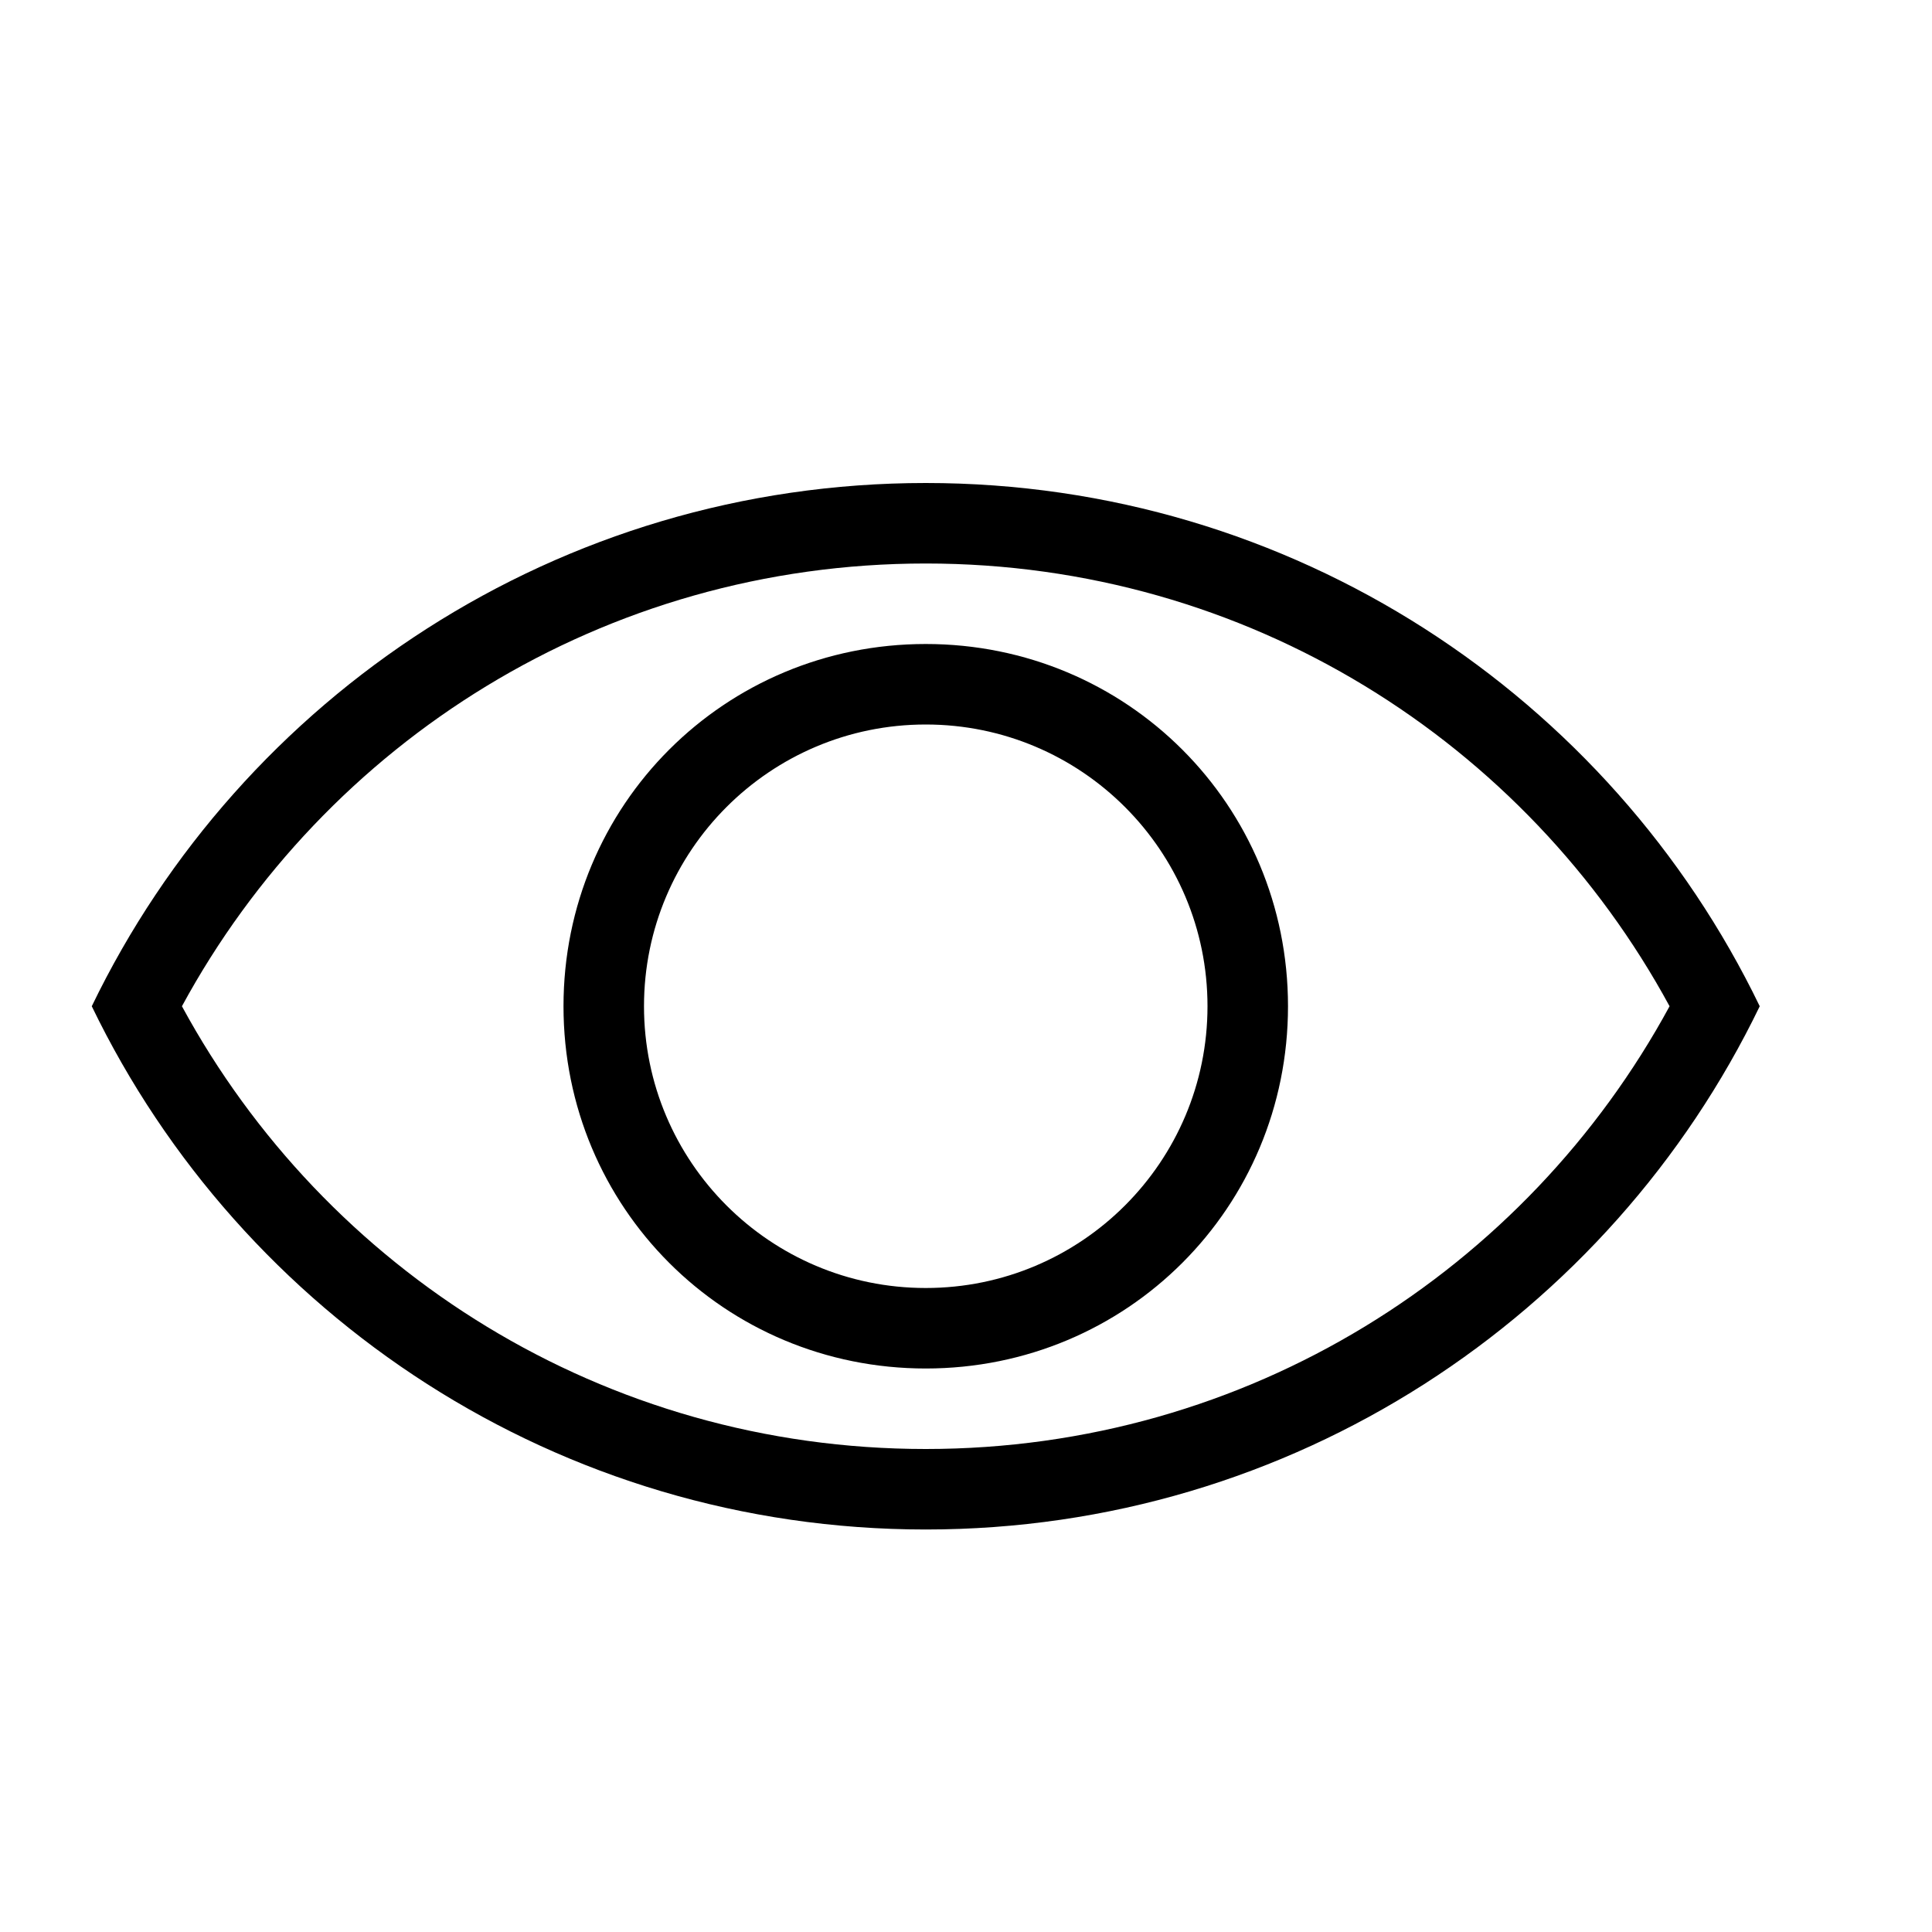
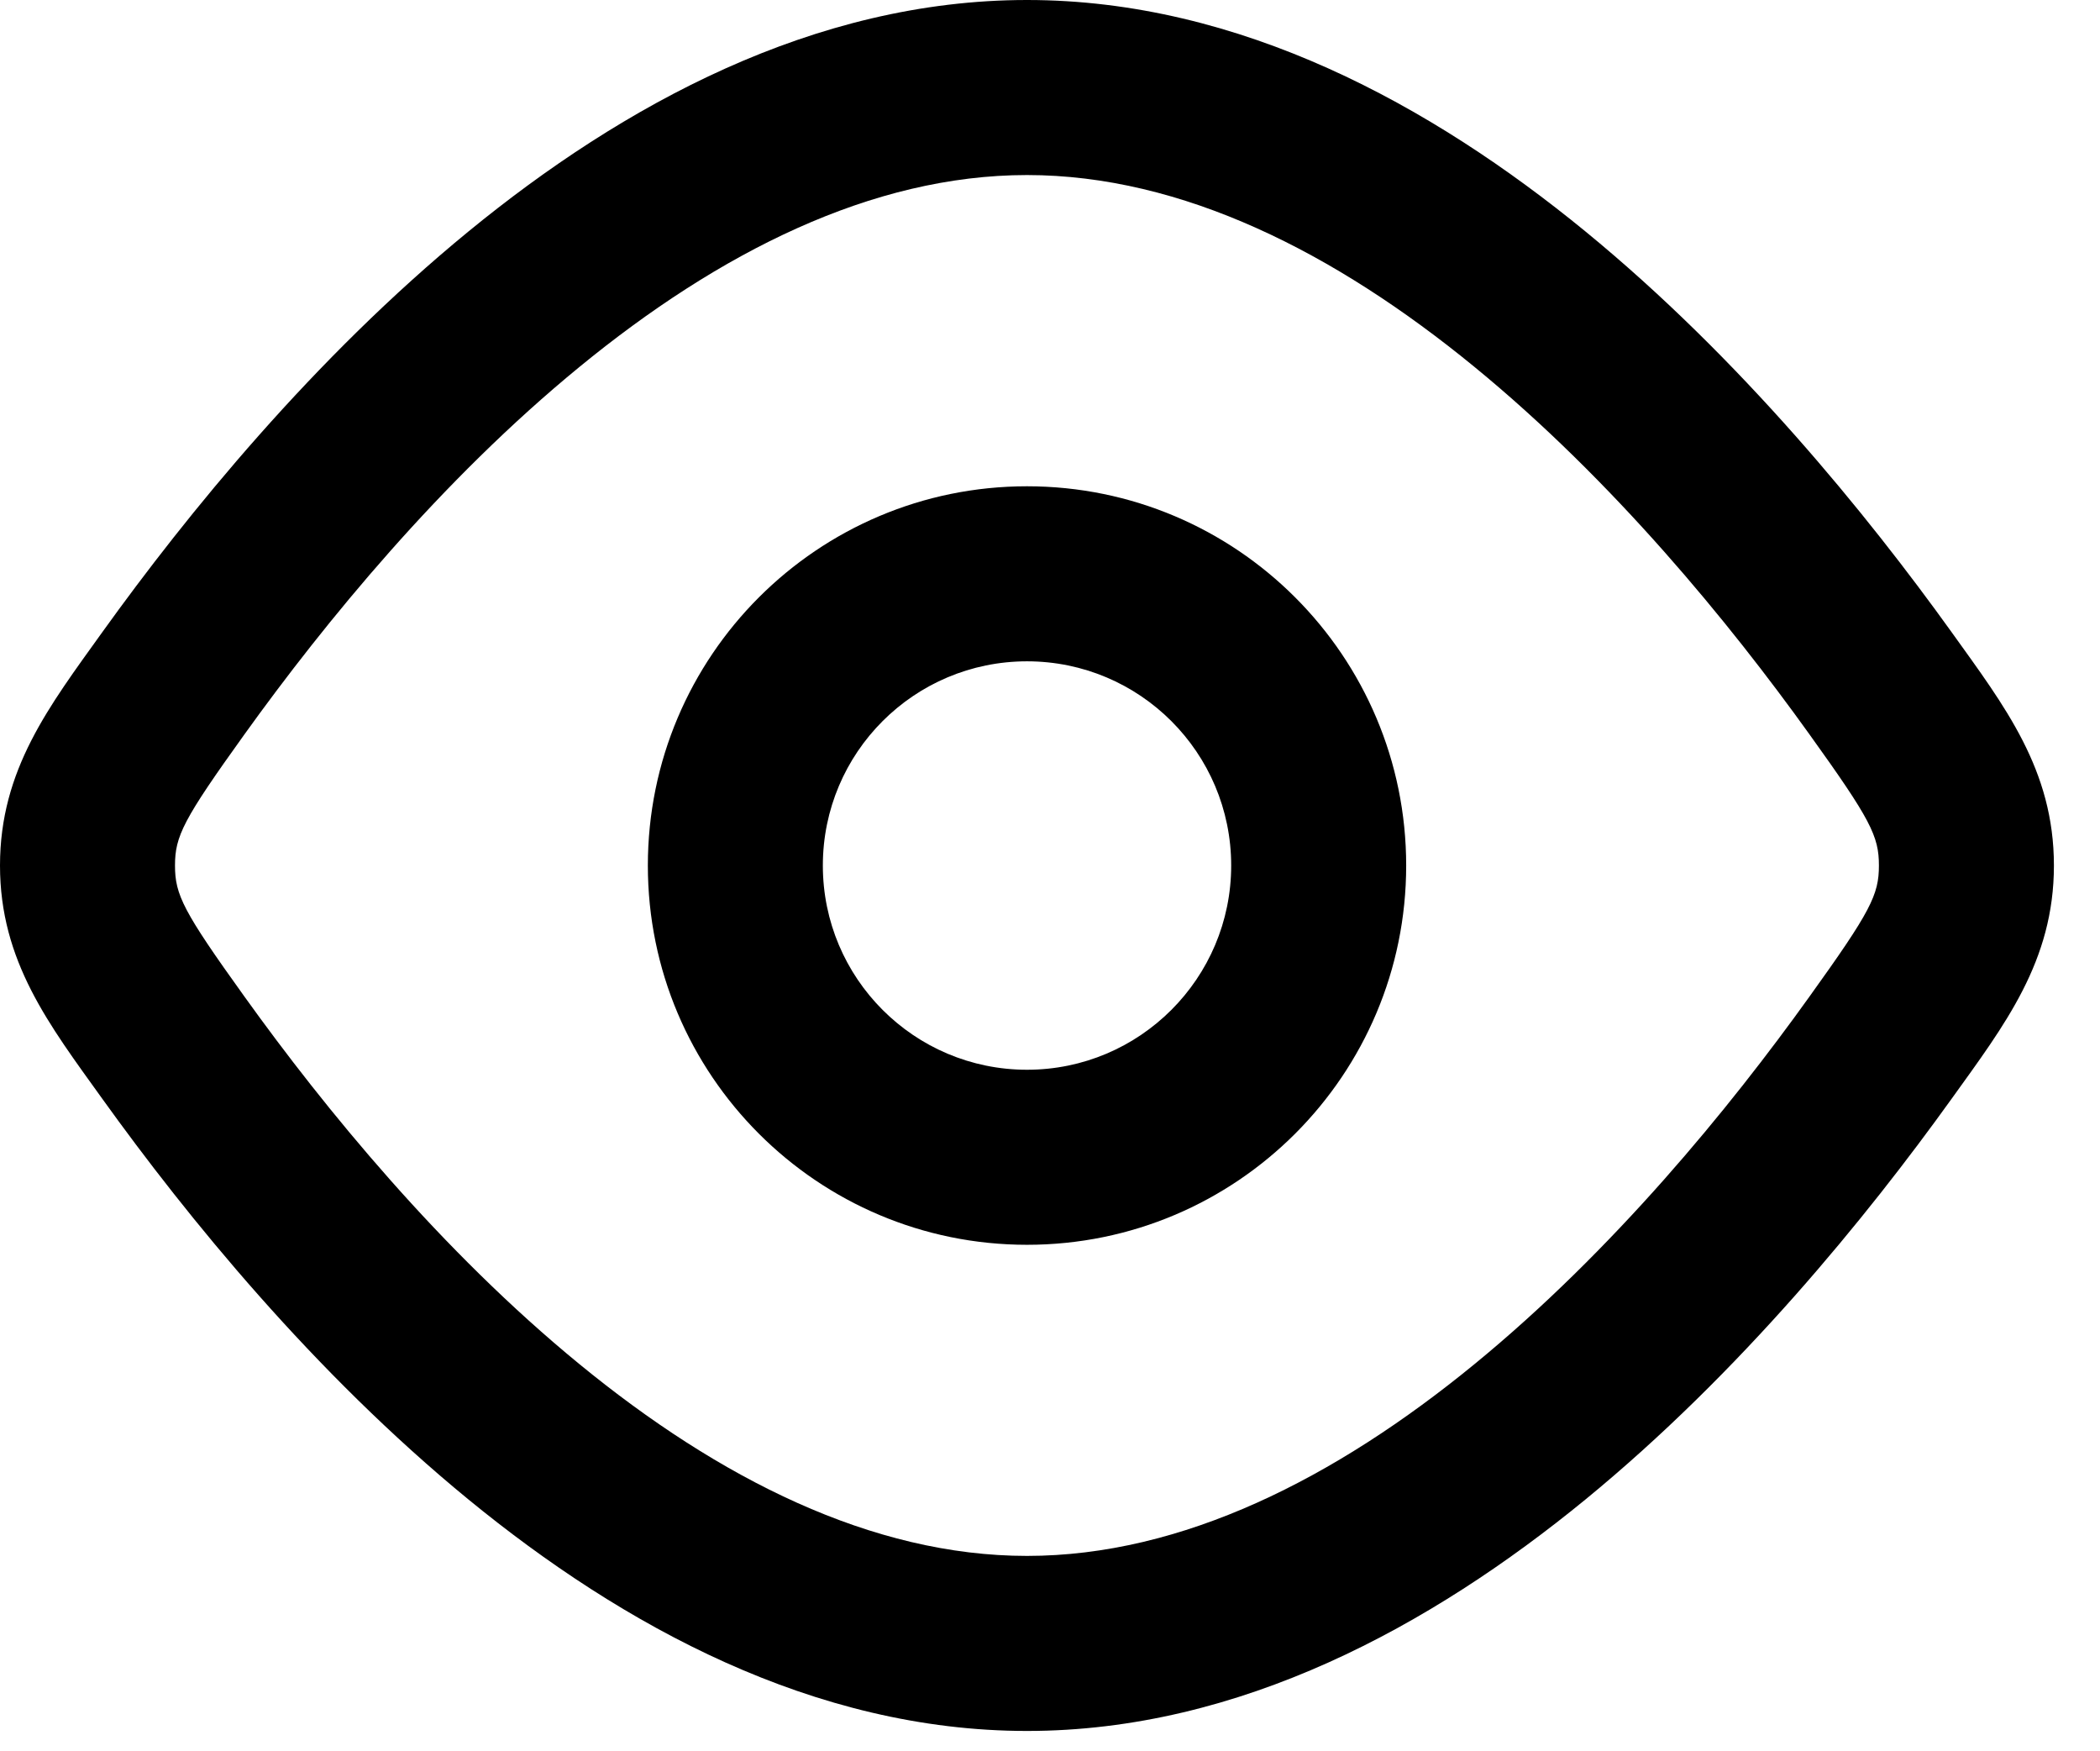
- <svg xmlns="http://www.w3.org/2000/svg" viewBox="0 0 24 24">
-   <path fill="currentColor" d="M11.5 18c4 0 7.46-2.22 9.24-5.5C18.96 9.22 15.5 7 11.5 7s-7.46 2.22-9.24 5.5C4.04 15.78 7.5 18 11.5 18m0-12c4.56 0 8.5 2.65 10.36 6.5C20 16.35 16.06 19 11.5 19S3 16.35 1.14 12.5C3 8.65 6.94 6 11.5 6m0 2C14 8 16 10 16 12.5S14 17 11.5 17S7 15 7 12.5S9 8 11.5 8m0 1A3.5 3.5 0 0 0 8 12.5a3.5 3.5 0 0 0 3.5 3.5a3.5 3.5 0 0 0 3.5-3.5A3.5 3.5 0 0 0 11.5 9" />
+ <svg xmlns="http://www.w3.org/2000/svg" viewBox="0 0 18 15" fill="none">
+   <path d="M16.119 8.979L16.728 9.416L16.119 8.979ZM16.119 5.854L15.509 6.292L16.119 5.854ZM16.855 7.417H16.105H16.855ZM1.486 8.979L2.096 8.541L1.486 8.979ZM1.486 5.854L0.877 5.417L1.486 5.854ZM0.75 7.417H0H0.75ZM1.486 8.979L0.877 9.416C1.604 10.428 2.688 11.762 4.016 12.85C5.336 13.931 6.977 14.833 8.803 14.833V14.083V13.333C7.472 13.333 6.162 12.669 4.967 11.69C3.78 10.718 2.784 9.5 2.096 8.541L1.486 8.979ZM8.803 14.083V14.833C10.628 14.833 12.269 13.931 13.589 12.85C14.917 11.762 16.001 10.428 16.728 9.416L16.119 8.979L15.509 8.541C14.822 9.5 13.825 10.718 12.638 11.69C11.443 12.669 10.133 13.333 8.803 13.333V14.083ZM16.119 5.854L16.728 5.417C16.001 4.405 14.917 3.071 13.589 1.983C12.269 0.902 10.628 0 8.803 0V0.75V1.5C10.133 1.5 11.443 2.165 12.638 3.144C13.825 4.116 14.822 5.334 15.509 6.292L16.119 5.854ZM8.803 0.75V0C6.977 0 5.336 0.902 4.016 1.983C2.688 3.071 1.604 4.405 0.877 5.417L1.486 5.854L2.096 6.292C2.784 5.334 3.78 4.116 4.967 3.144C6.162 2.165 7.472 1.5 8.803 1.5V0.75ZM16.119 8.979L16.728 9.416C17.184 8.781 17.605 8.238 17.605 7.417H16.855H16.105C16.105 7.668 16.035 7.809 15.509 8.541L16.119 8.979ZM16.119 5.854L15.509 6.292C16.035 7.024 16.105 7.165 16.105 7.417H16.855H17.605C17.605 6.595 17.184 6.053 16.728 5.417L16.119 5.854ZM1.486 8.979L2.096 8.541C1.57 7.809 1.5 7.668 1.5 7.417H0.75H0C0 8.238 0.421 8.781 0.877 9.416L1.486 8.979ZM1.486 5.854L0.877 5.417C0.421 6.053 0 6.595 0 7.417H0.75H1.5C1.5 7.165 1.57 7.024 2.096 6.292L1.486 5.854ZM6.303 7.417H5.553C5.553 9.212 7.008 10.667 8.803 10.667V9.917V9.167C7.836 9.167 7.053 8.383 7.053 7.417H6.303ZM8.803 9.917V10.667C10.598 10.667 12.053 9.212 12.053 7.417H11.303H10.553C10.553 8.383 9.769 9.167 8.803 9.167V9.917ZM11.303 7.417H12.053C12.053 5.622 10.598 4.167 8.803 4.167V4.917V5.667C9.769 5.667 10.553 6.45 10.553 7.417H11.303ZM8.803 4.917V4.167C7.008 4.167 5.553 5.622 5.553 7.417H6.303H7.053C7.053 6.45 7.836 5.667 8.803 5.667V4.917Z" fill="currentColor" />
</svg>
